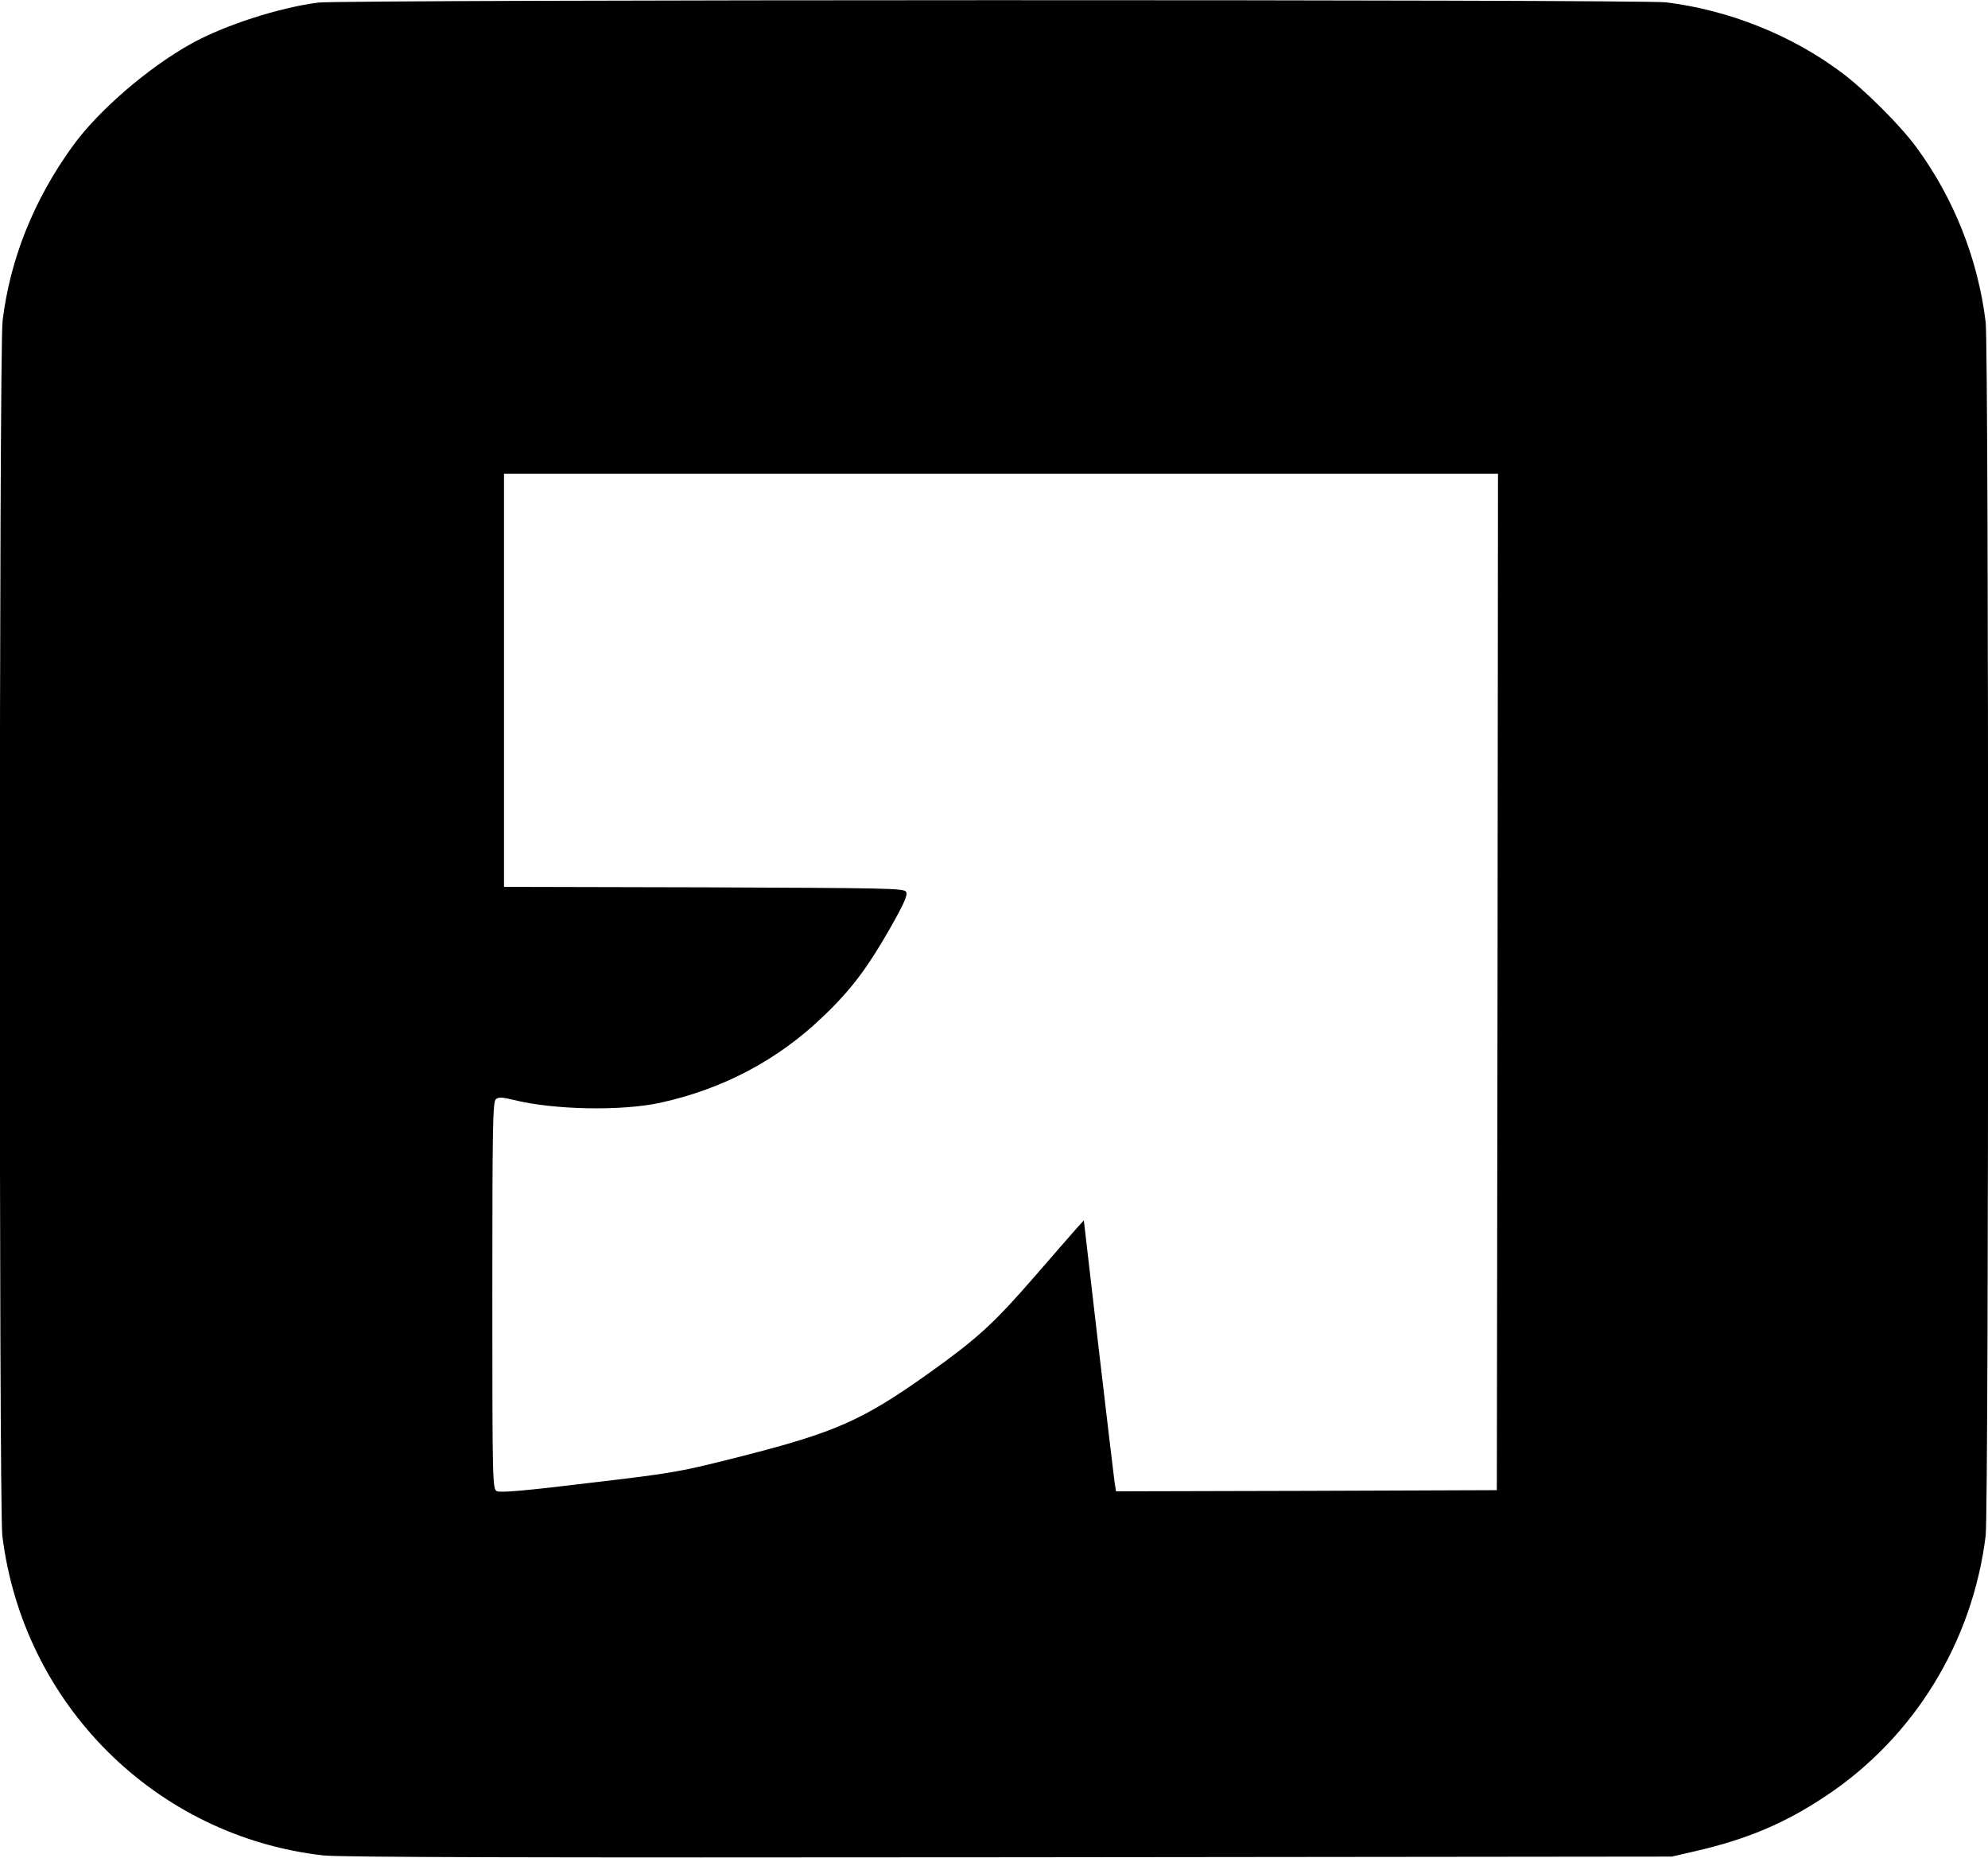
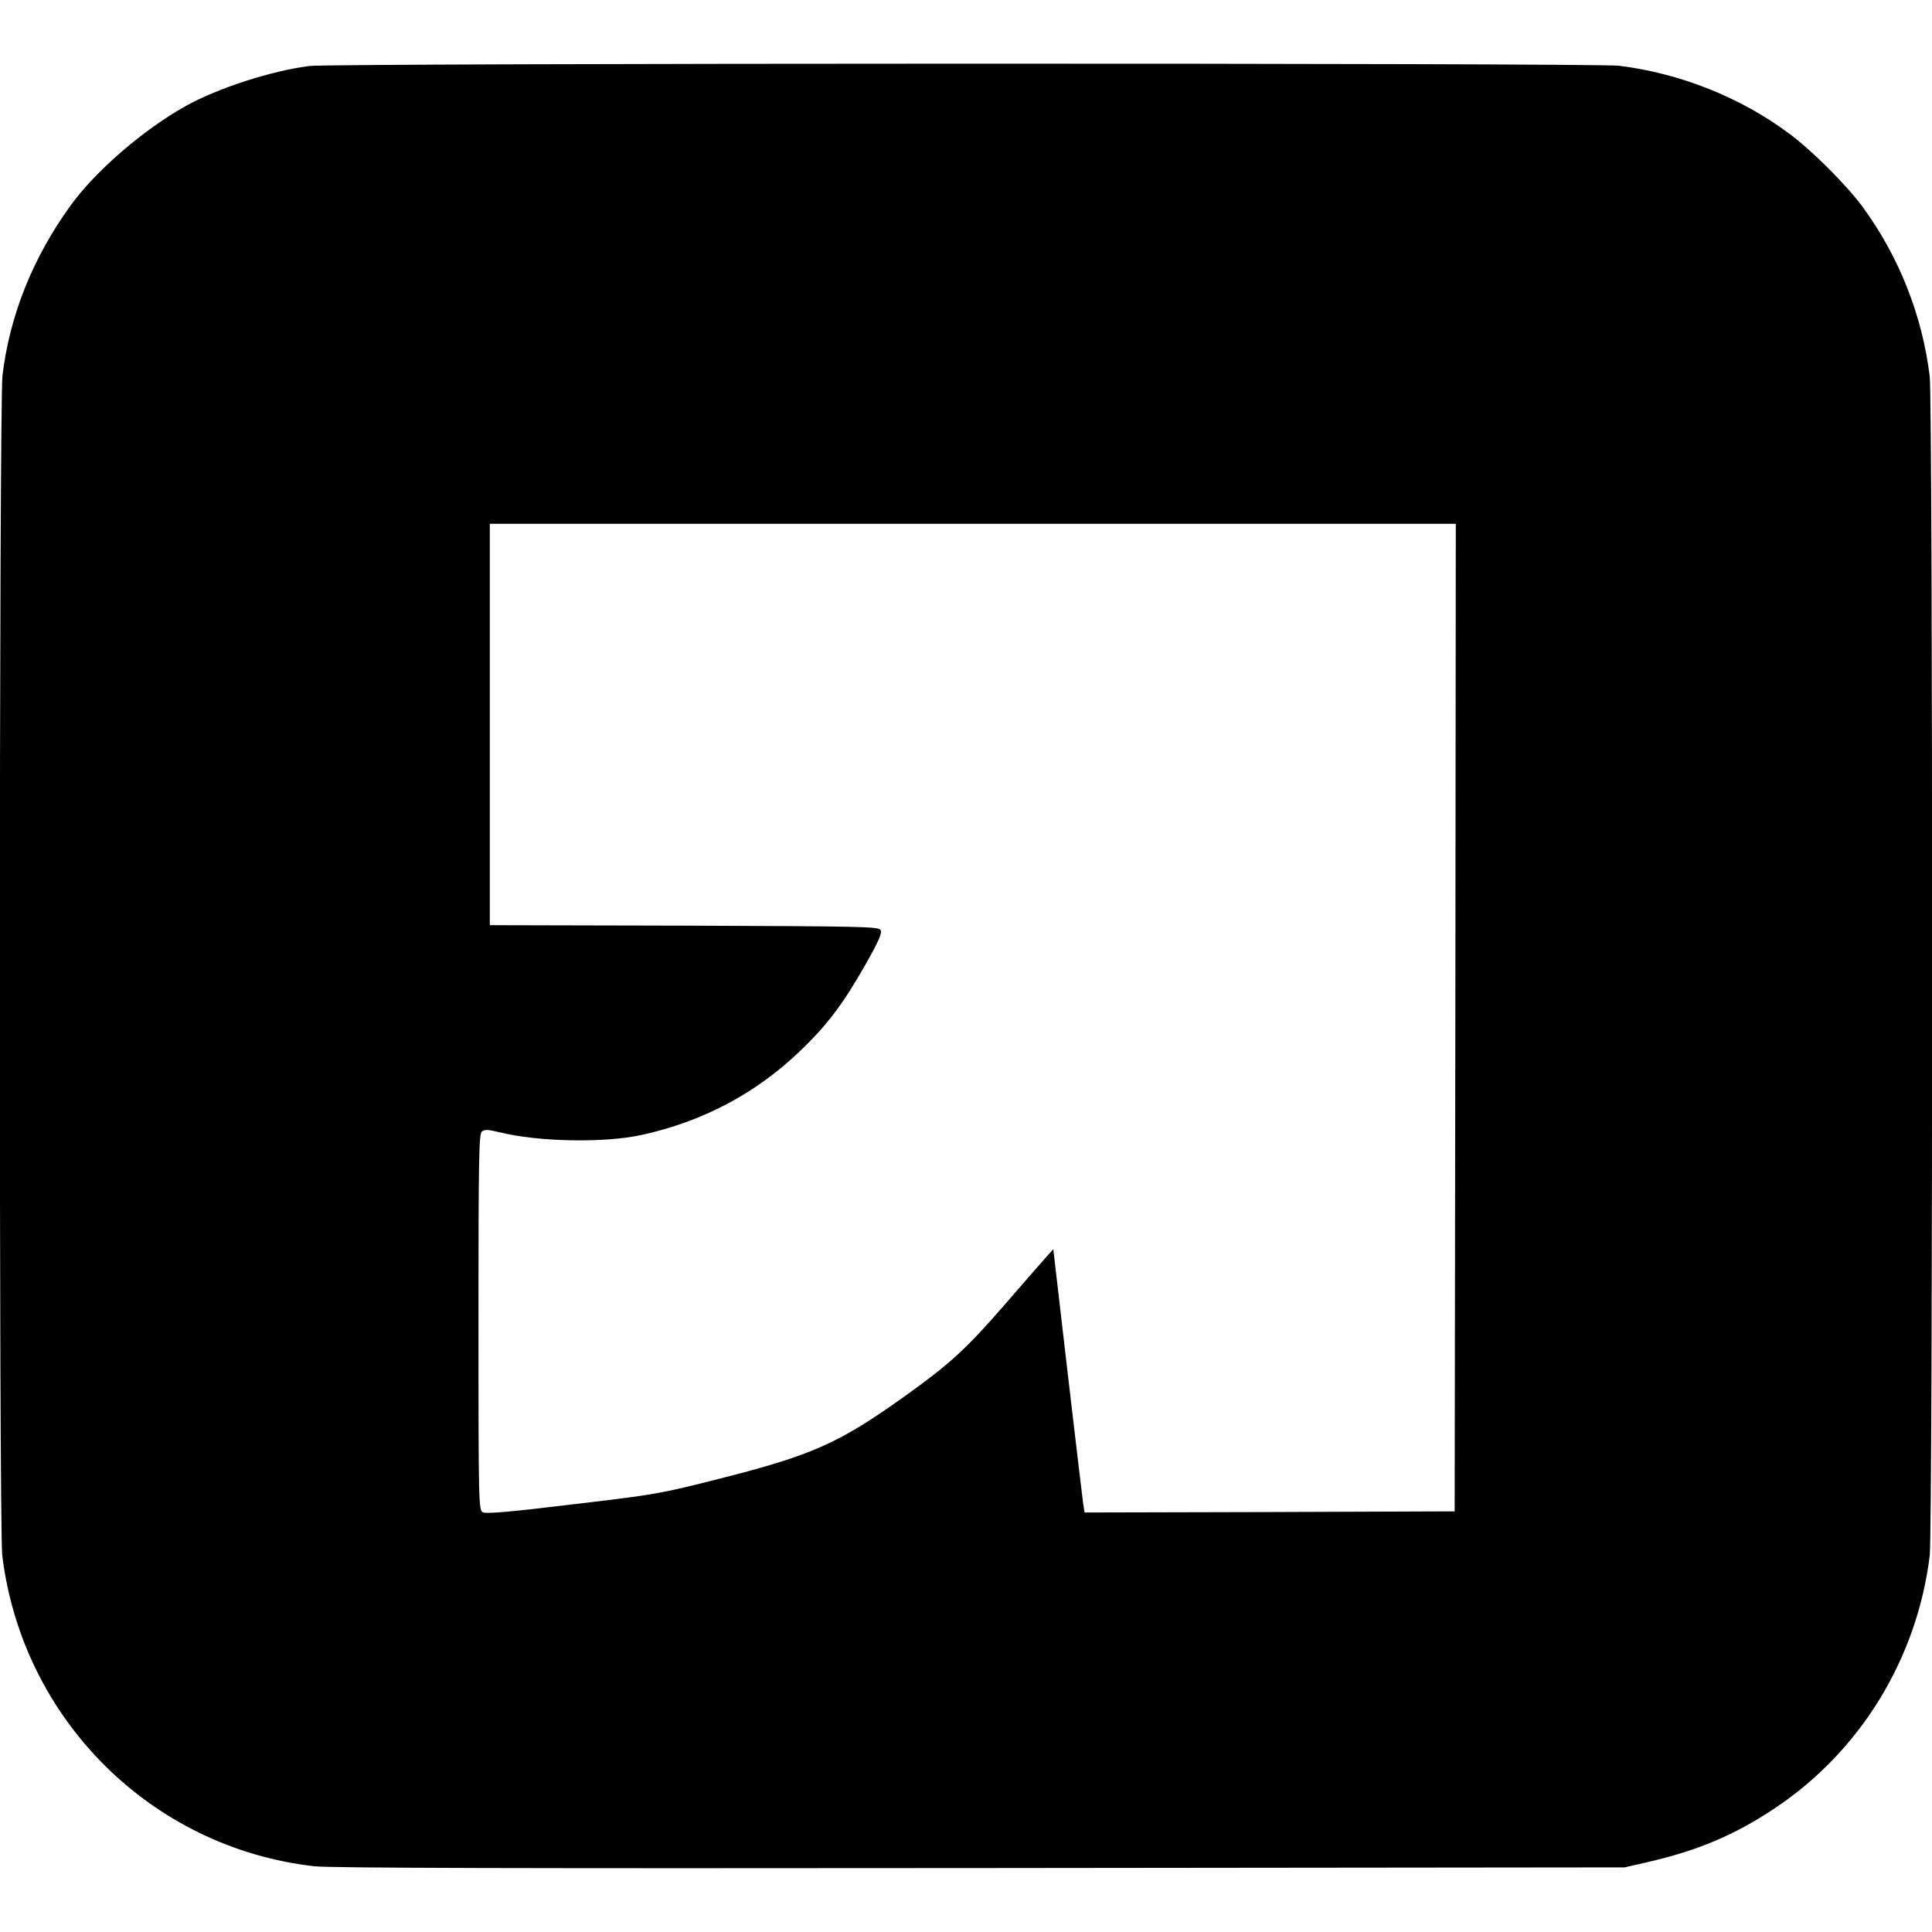
- <svg xmlns="http://www.w3.org/2000/svg" version="1.0" width="852pt" height="796pt" viewBox="0 0 852 796" preserveAspectRatio="xMidYMid meet">
+ <svg xmlns="http://www.w3.org/2000/svg" version="1.0" width="32" height="32" viewBox="0 0 852 796" preserveAspectRatio="xMidYMid meet">
  <g transform="translate(0,796) scale(0.1,-0.1)" fill="#000000" stroke="none">
    <path d="M1365 7949 c-167 -21 -403 -97 -545 -176 -187 -104 -400 -288 -510 -441 -166 -230 -267 -483 -299 -747 -15 -123 -16 -5084 -1 -5205 89 -723 657 -1288 1375 -1370 73 -8 878 -10 2940 -8 l2840 3 100 23 c222 51 386 120 562 238 377 251 627 659 683 1114 14 117 14 5083 0 5200 -33 270 -136 530 -297 749 -69 94 -223 248 -323 322 -213 159 -481 266 -750 299 -105 13 -5672 12 -5775 -1z m5053 -4196 l-3 -2178 -816 -3 -816 -2 -6 37 c-3 21 -34 282 -69 581 l-63 543 -30 -33 c-16 -18 -99 -113 -183 -210 -174 -200 -243 -263 -450 -411 -284 -202 -400 -254 -805 -357 -264 -67 -284 -71 -651 -114 -270 -33 -384 -43 -397 -35 -18 9 -19 37 -19 838 0 724 2 830 15 841 12 10 27 9 77 -3 172 -43 464 -48 628 -12 269 59 503 183 696 368 119 113 191 208 290 382 61 108 75 141 67 154 -9 15 -85 16 -867 19 l-856 2 0 885 0 885 2130 0 2130 0 -2 -2177z" />
  </g>
</svg>
